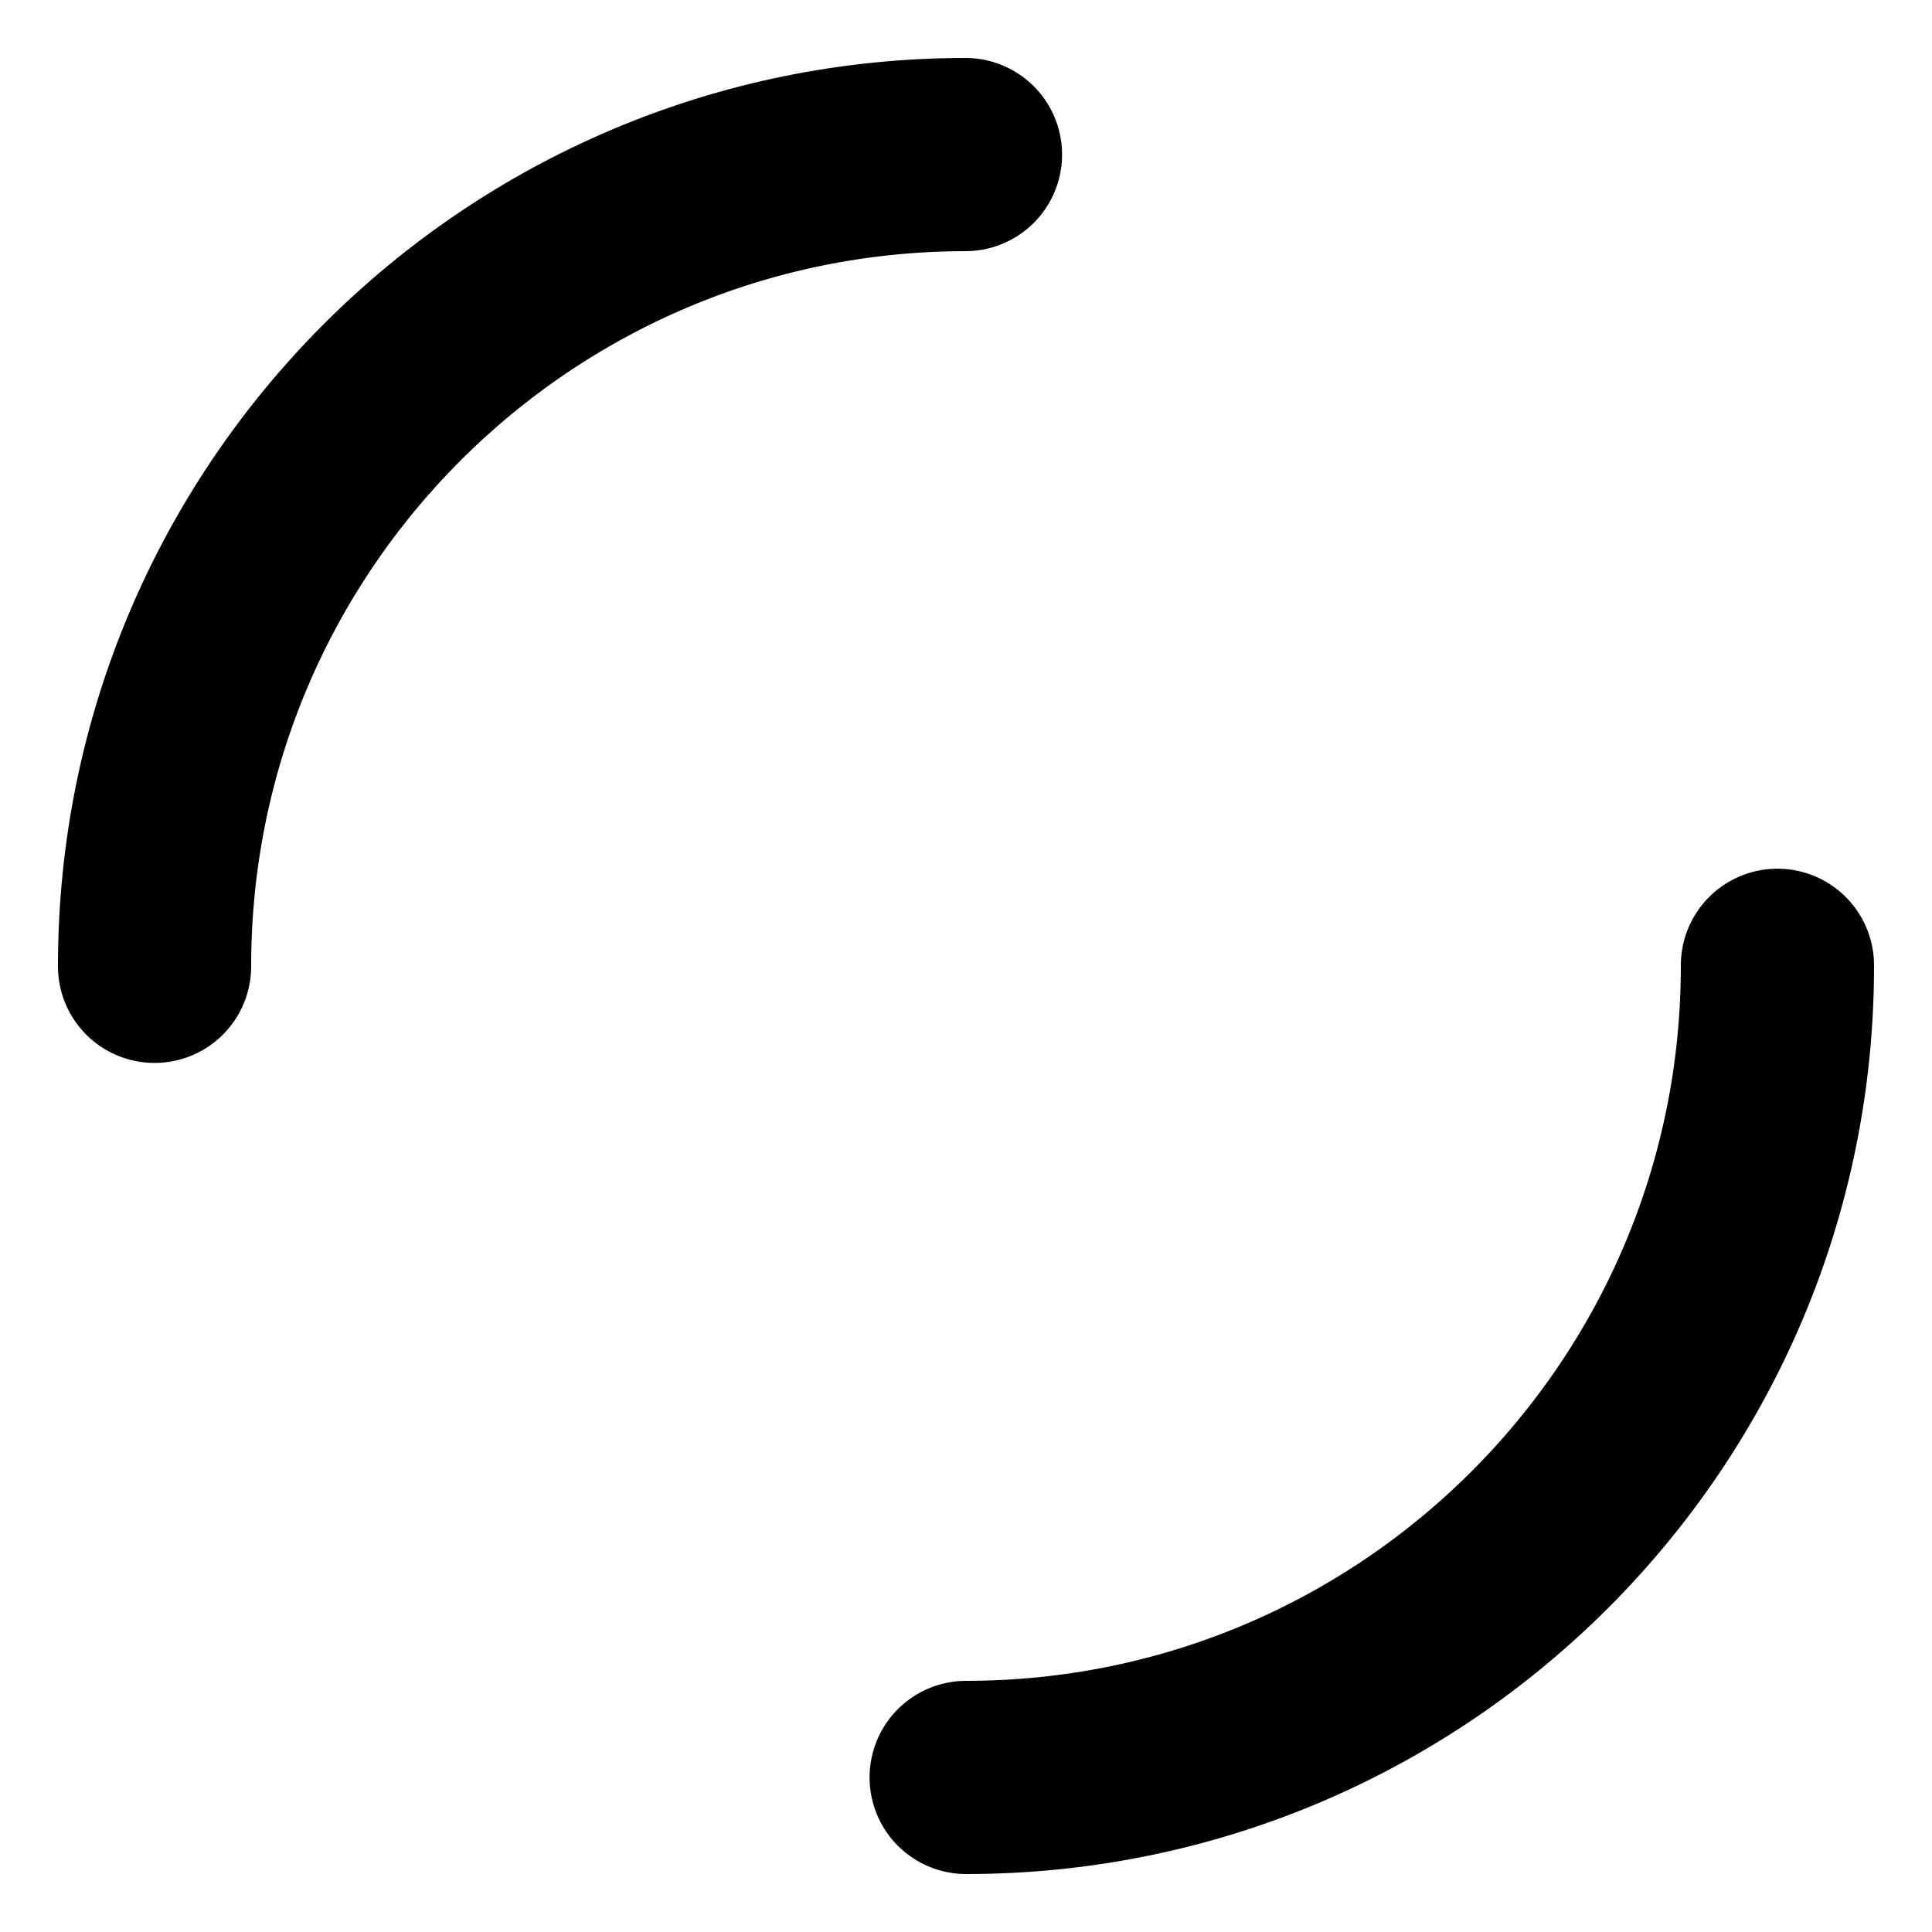
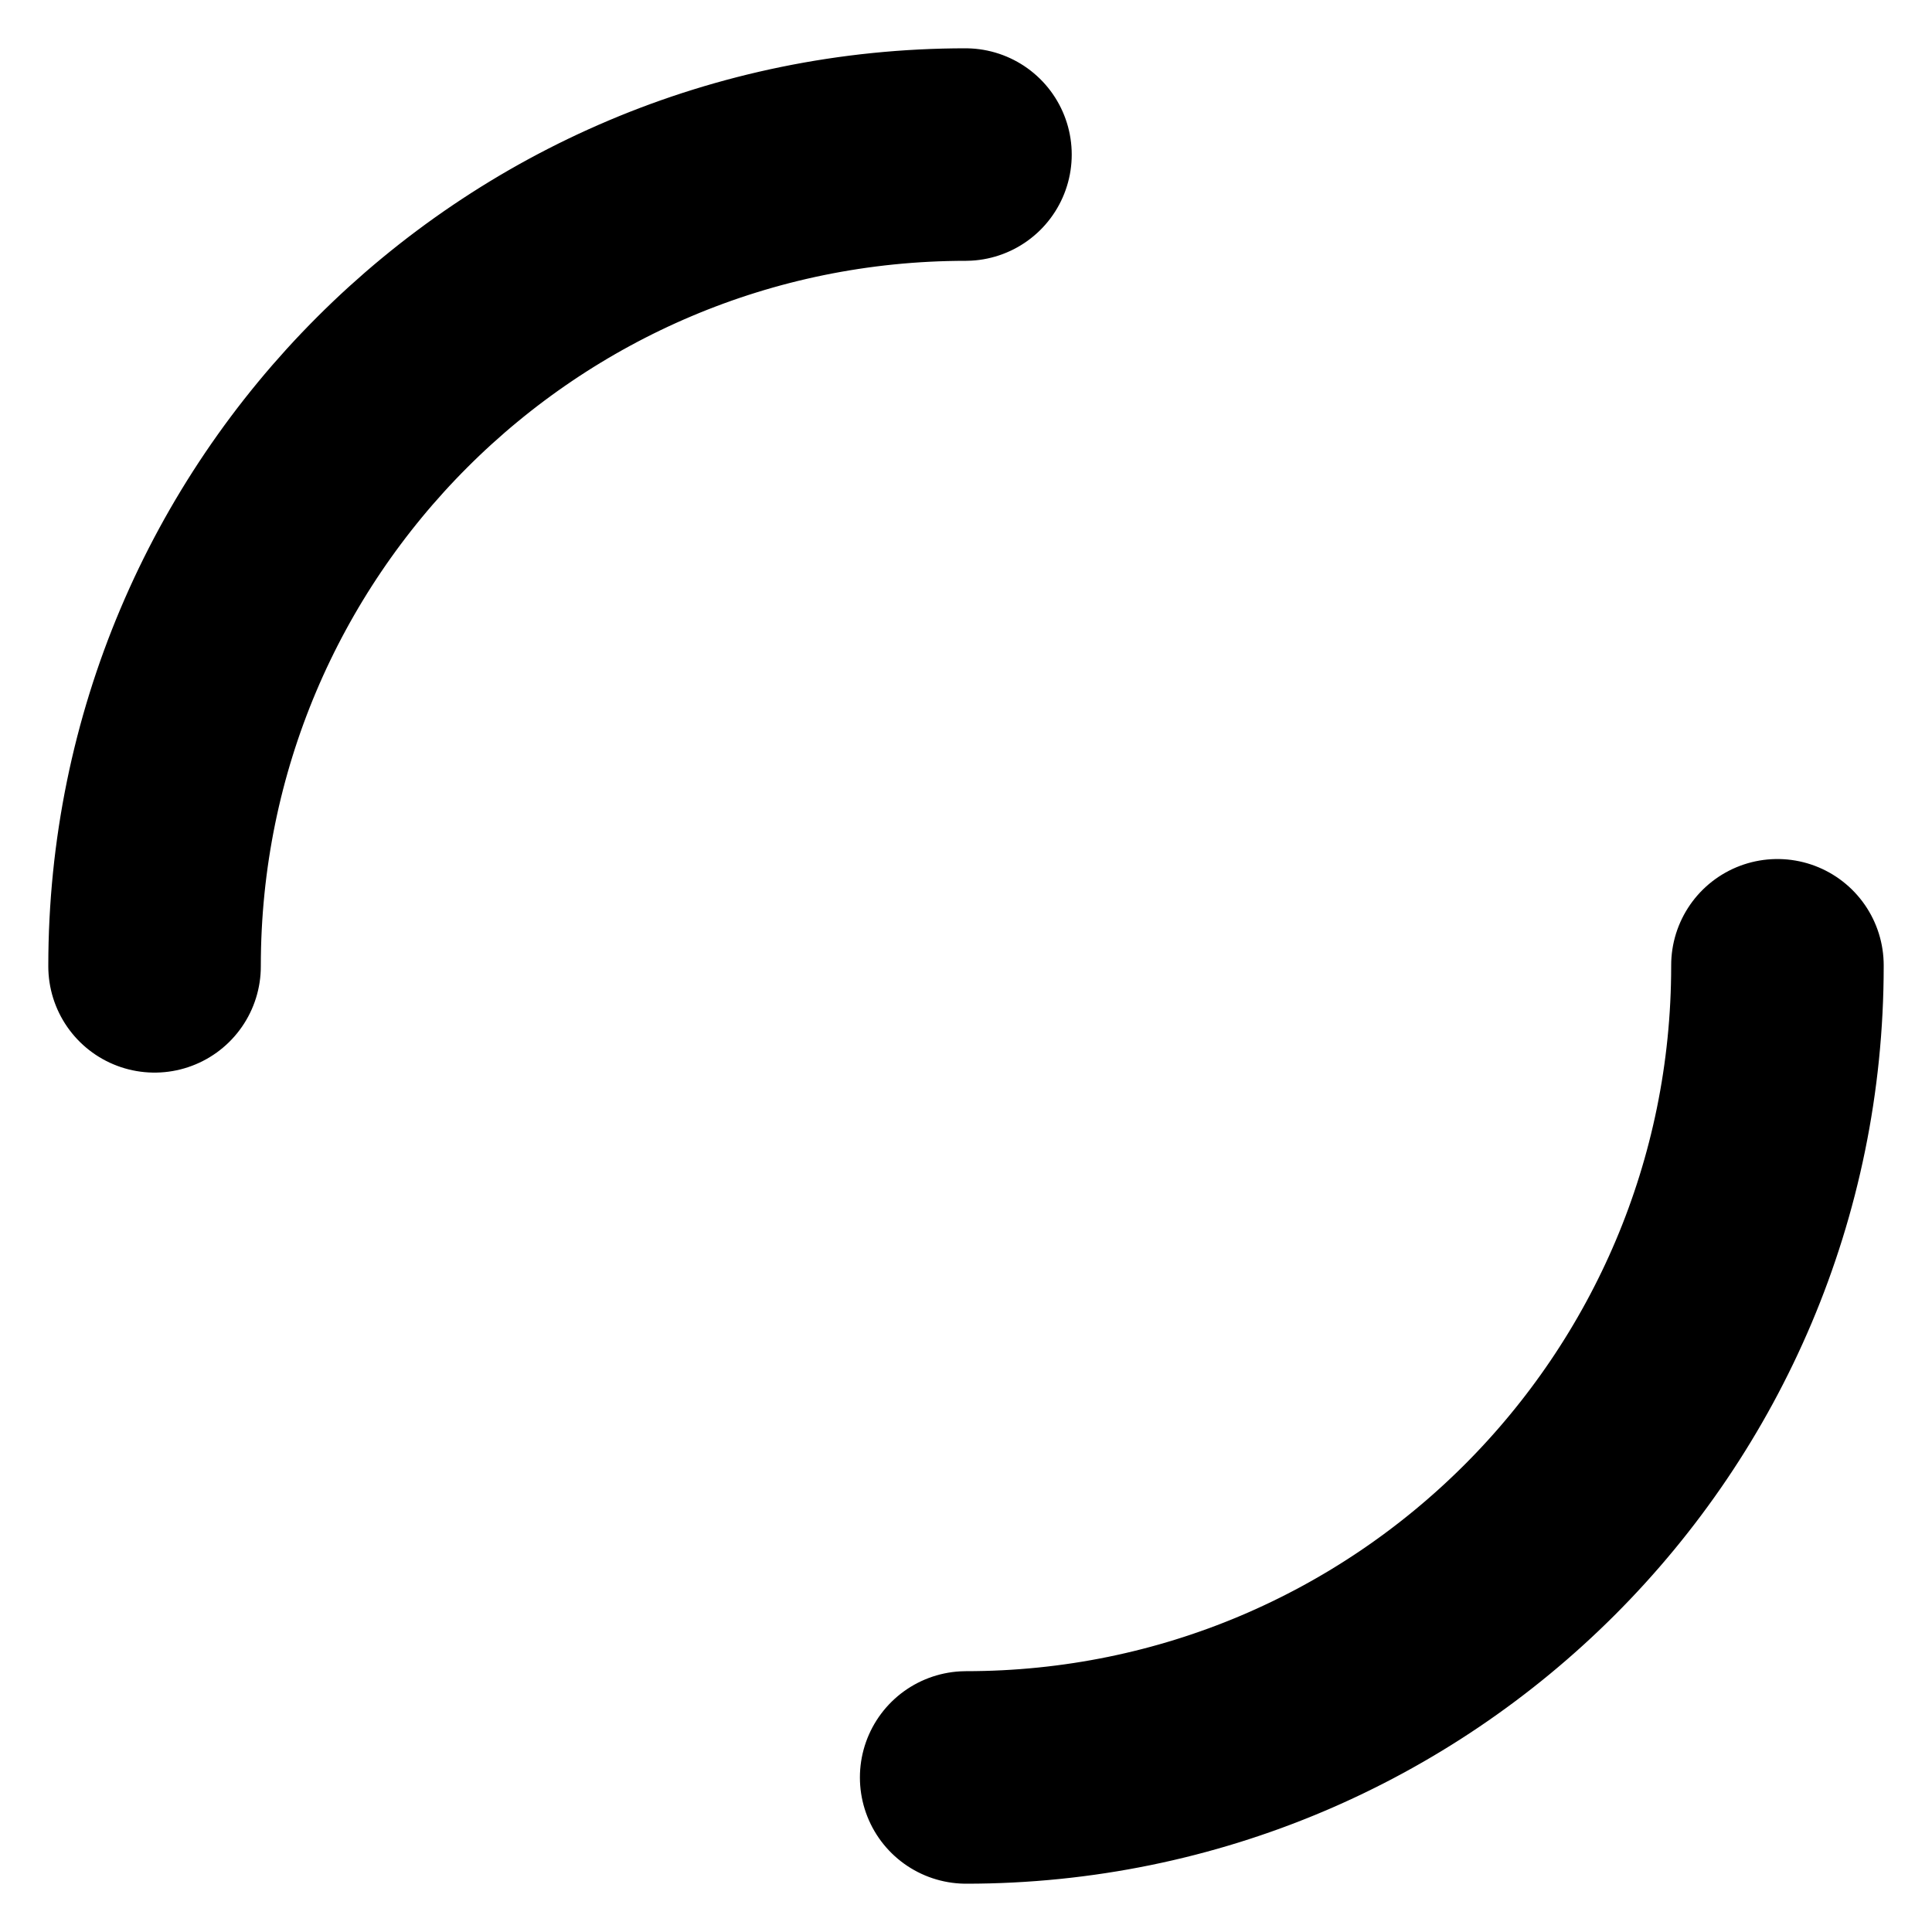
<svg xmlns="http://www.w3.org/2000/svg" style="margin:auto;display:block;" width="45px" height="45px" viewBox="0 0 100 100" preserveAspectRatio="xMidYMid">
-   <circle cx="50" cy="50" r="42" stroke-width="10" stroke="currentColor" stroke-dasharray="65.973 65.973" fill="none" stroke-linecap="round">
+   <circle cx="50" cy="50" r="42" stroke-width="11" stroke="currentColor" stroke-dasharray="65.973 65.973" fill="none" stroke-linecap="round">
    <animateTransform attributeName="transform" type="rotate" repeatCount="indefinite" dur="1s" keyTimes="0;1" values="0 50 50;360 50 50" />
  </circle>
</svg>
